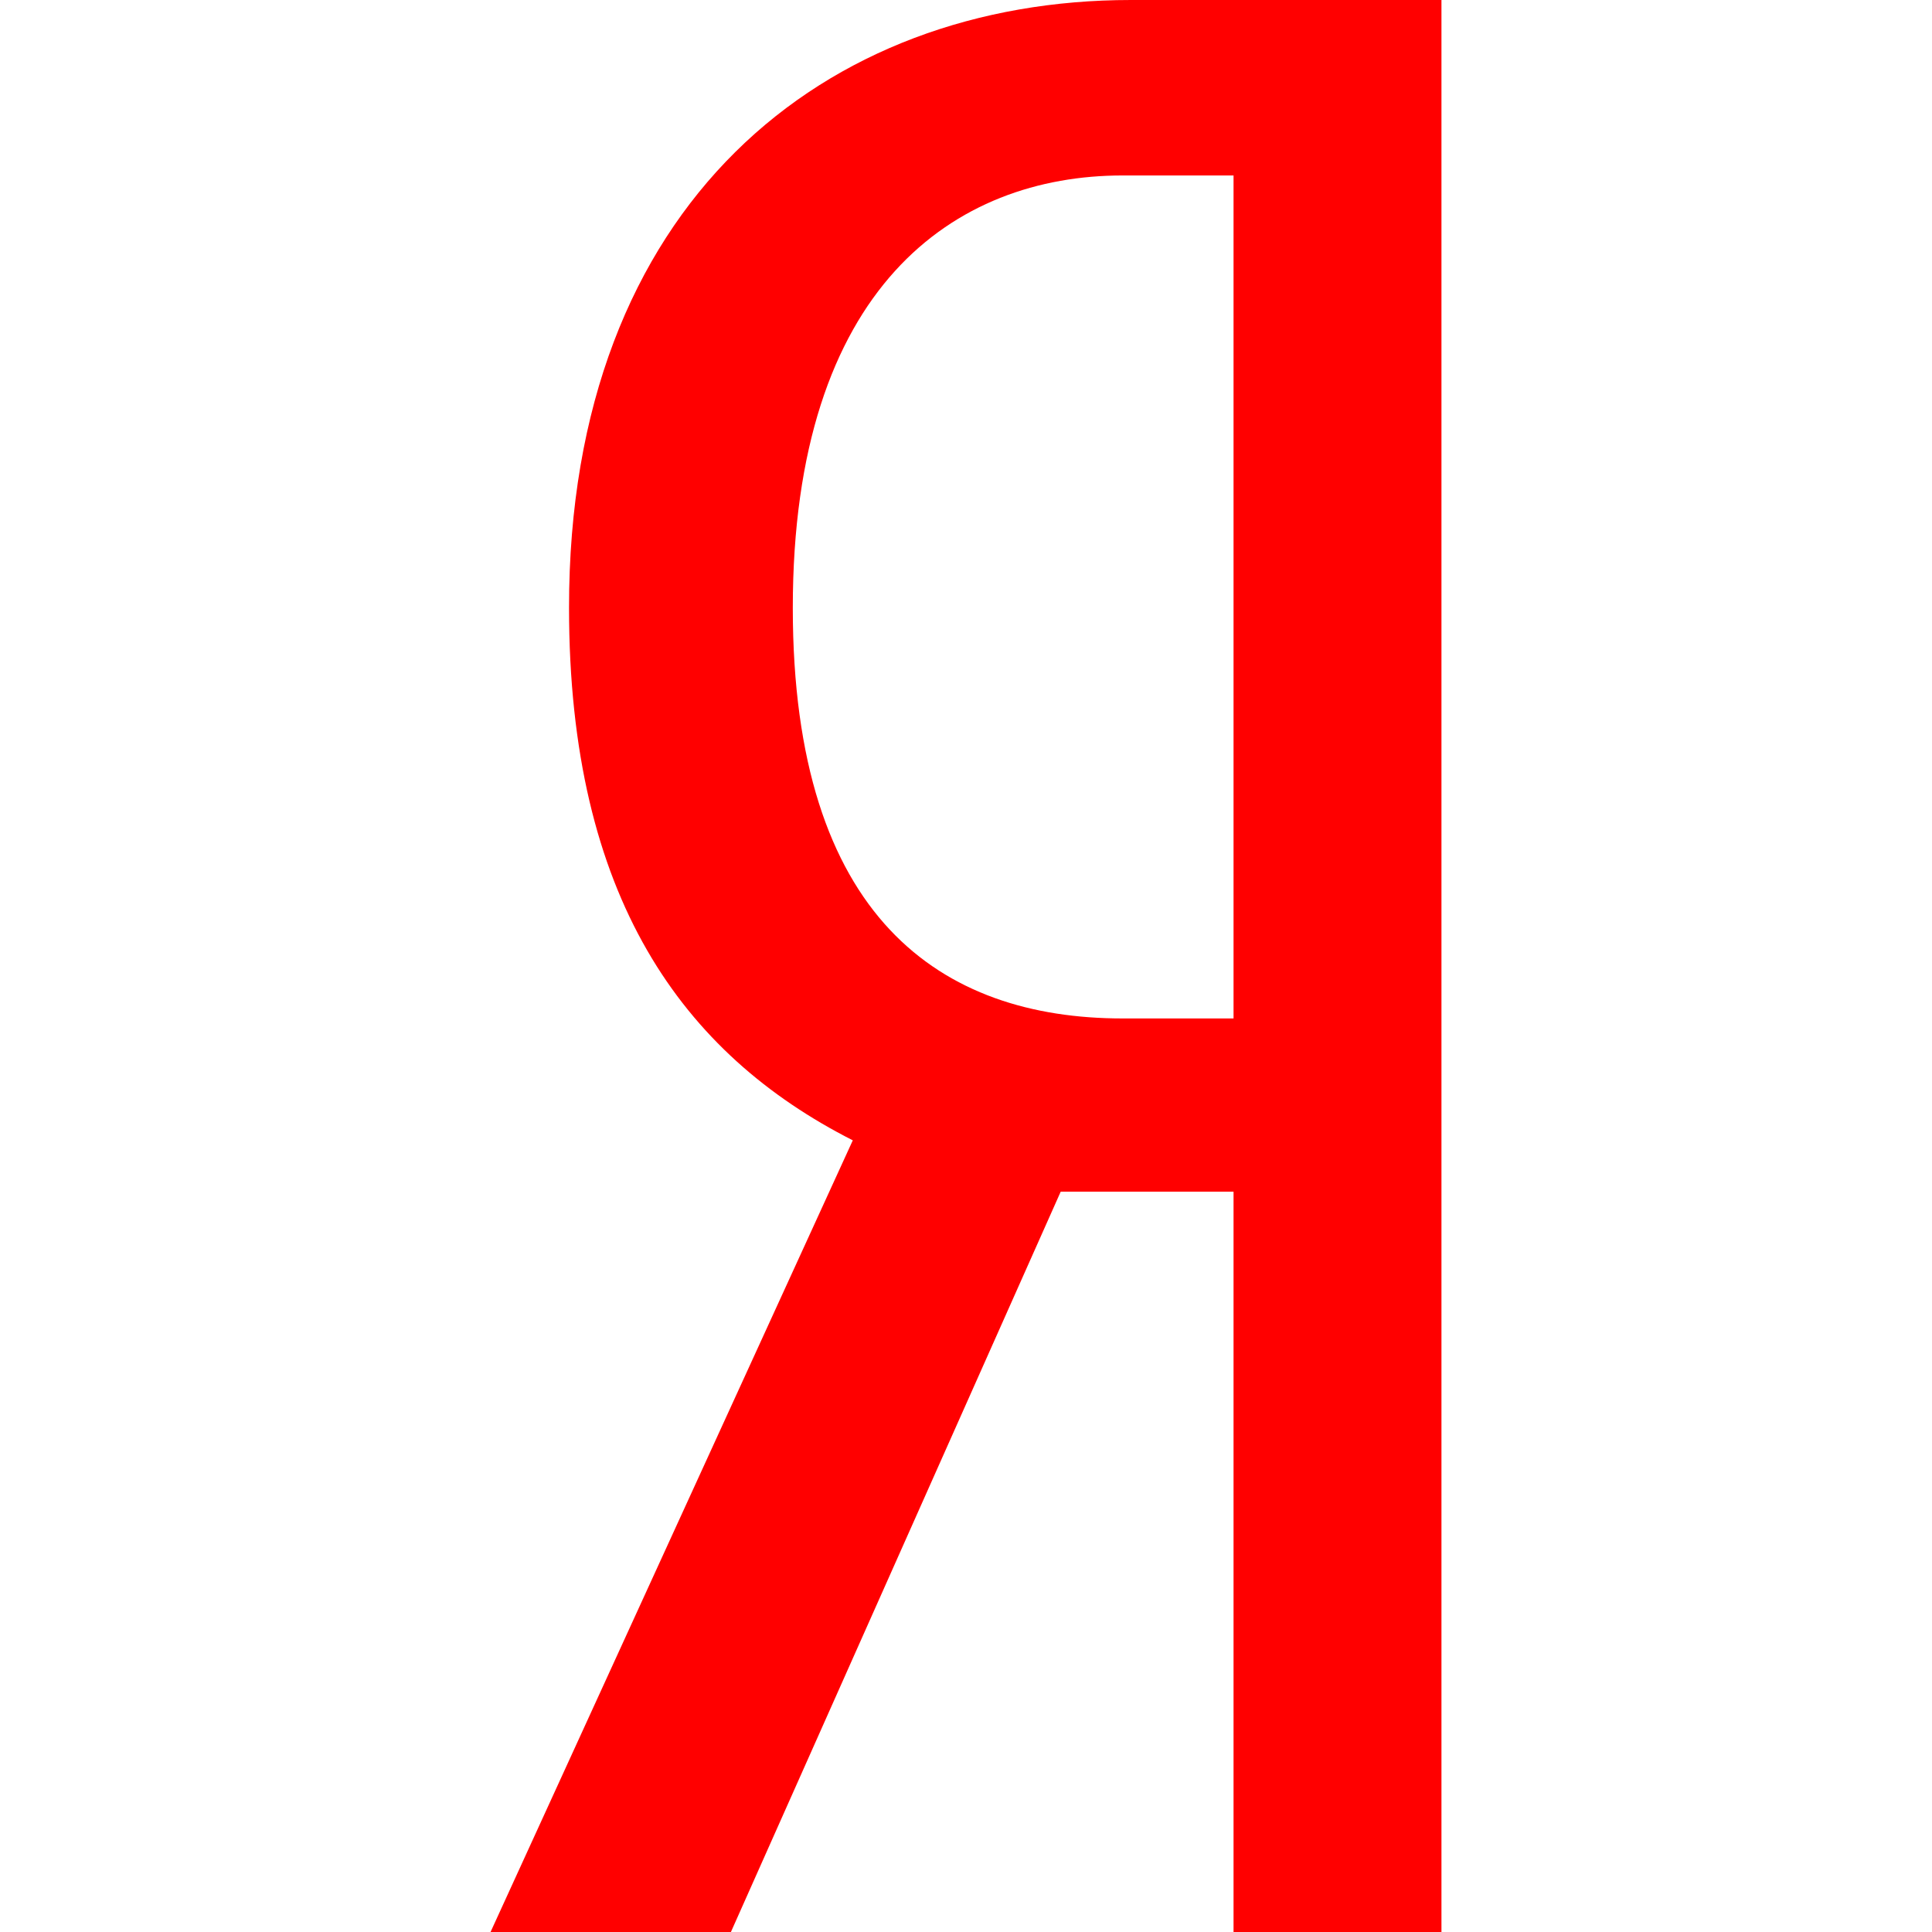
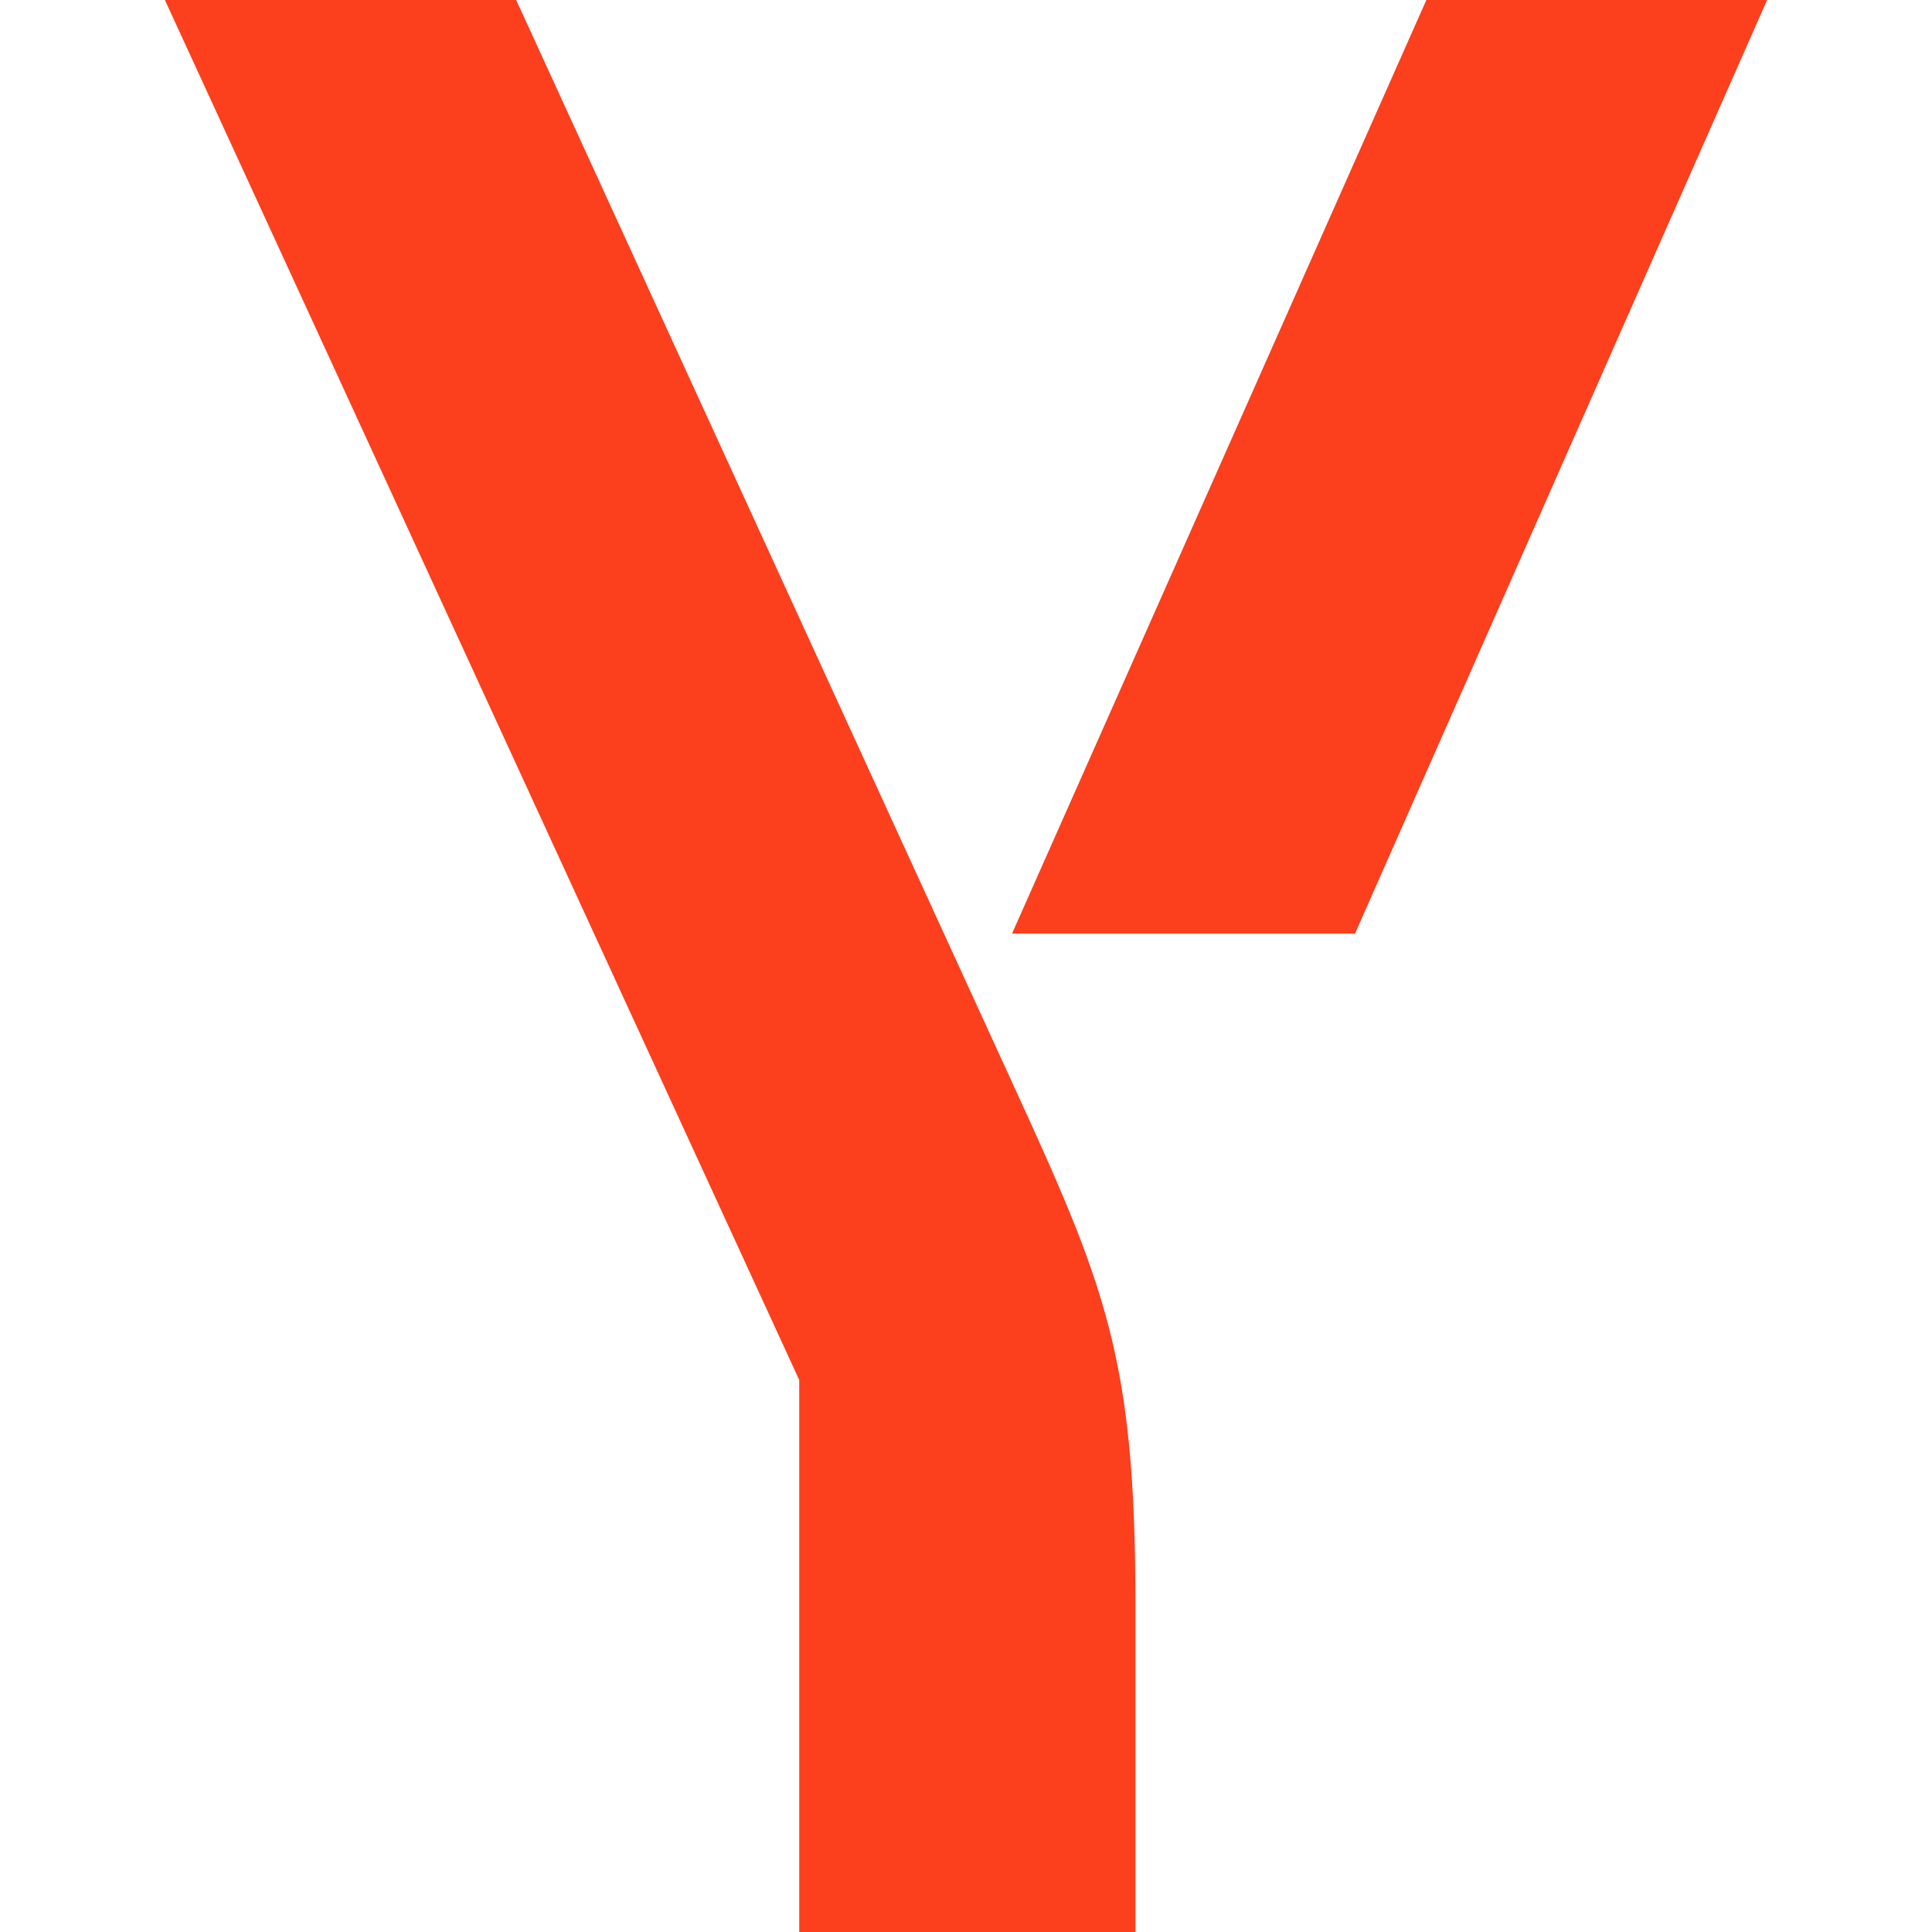
- <svg xmlns="http://www.w3.org/2000/svg" viewBox="0 0 512 512">
-   <path color="red" fill="currentColor" data-stroke="true" d="M281.1 315.8L193.7 512H130l96-209.8c-45.1-22.9-75.2-64.4-75.2-141.1C150.7 53.7 218.8 0 299.7 0H382v512h-55.1V315.8h-45.8zm45.8-269.3h-29.4c-44.4 0-87.4 29.4-87.4 114.6 0 82.3 39.4 108.8 87.4 108.8h29.4V46.5z" />
+ <svg xmlns="http://www.w3.org/2000/svg" version="1.1" viewBox="0 0 512 512">
+   <path fill="#FC3F1D" d="M300.9,425.1V512h-89.1V365.7L43.7,0h93.1l130.9,285.7C292.9,340.6,300.9,359.4,300.9,425.1z   M468.3,0L359.1,247.4h-90.9L378,0H468.3z" />
</svg>
